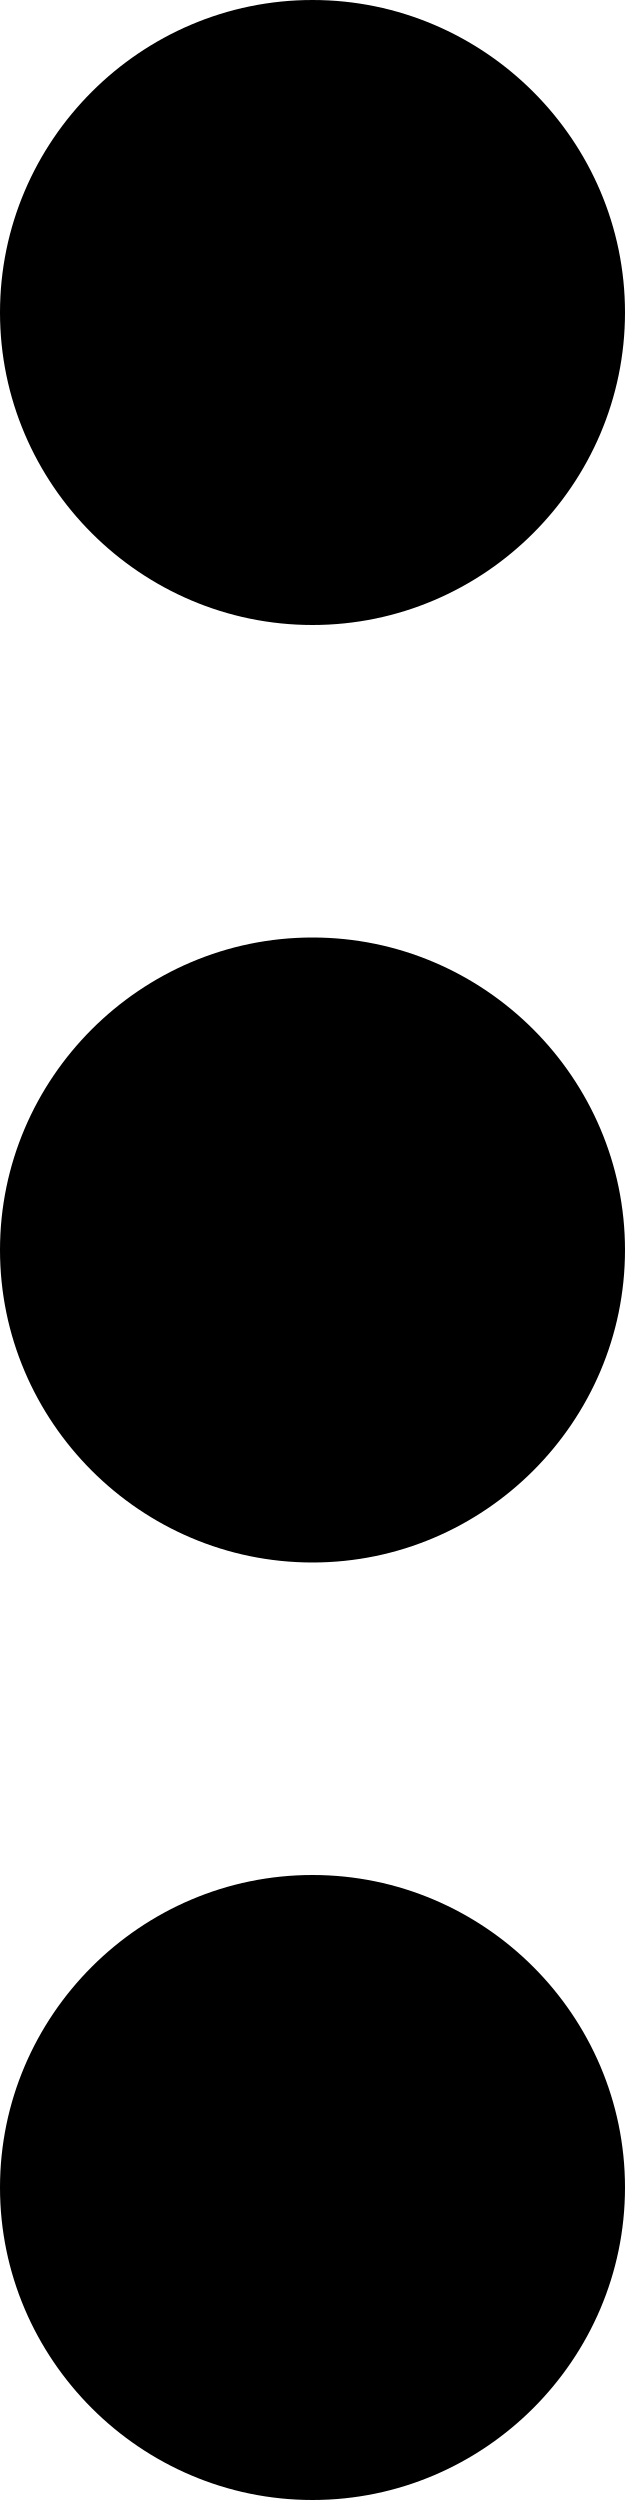
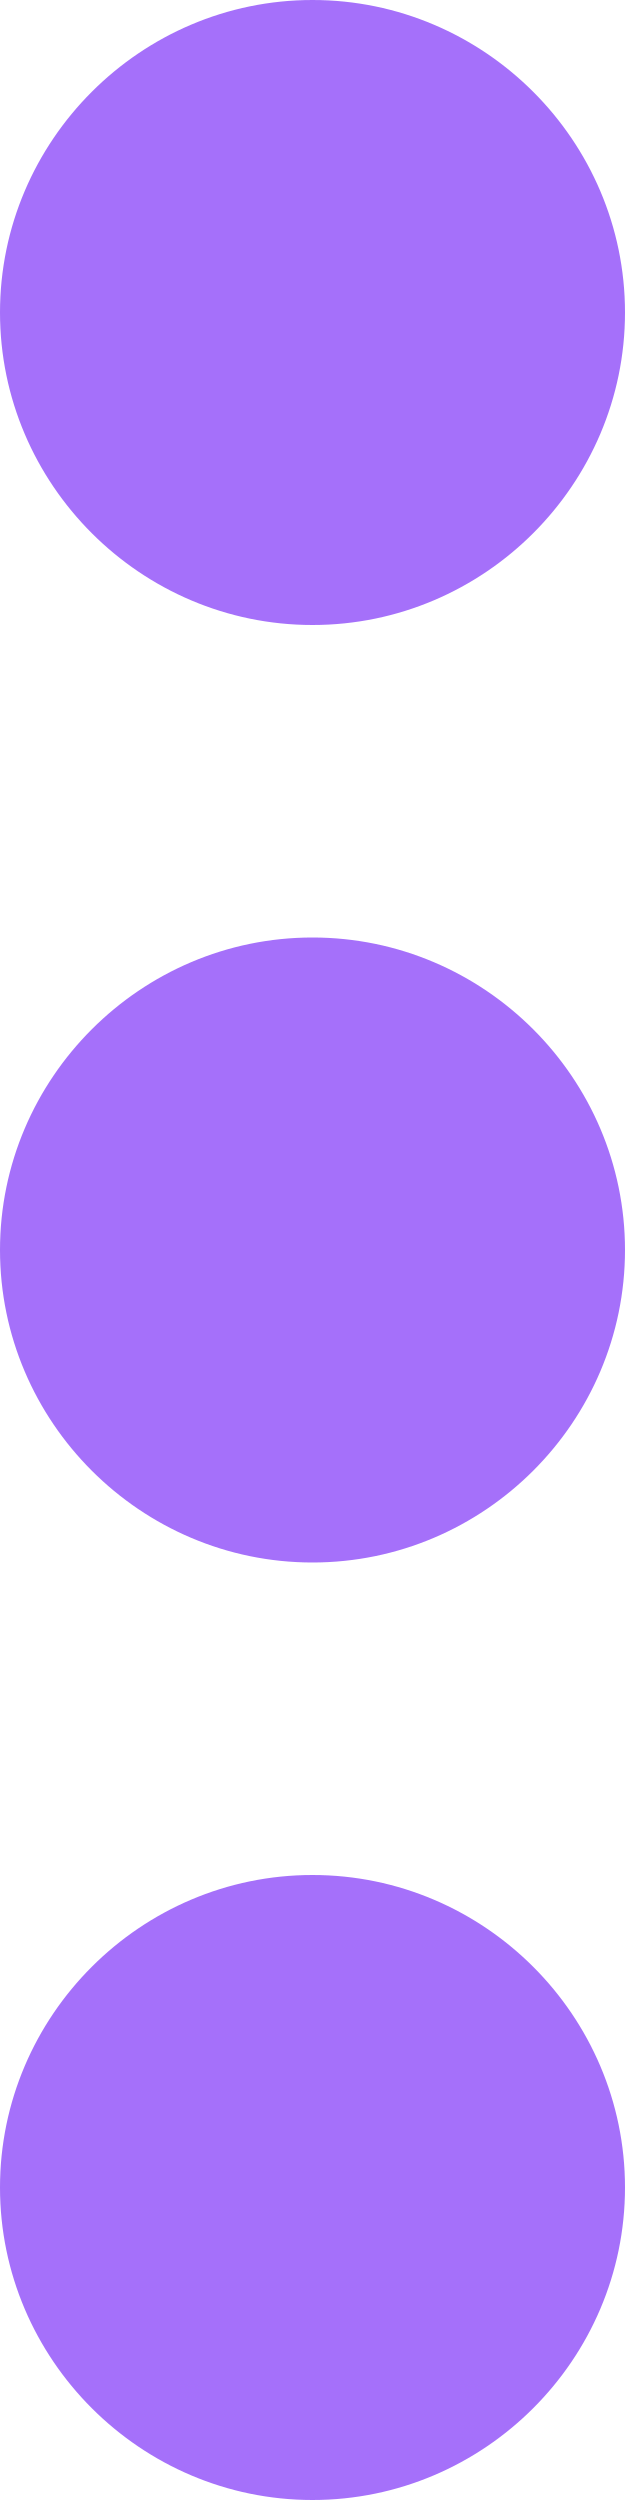
<svg xmlns="http://www.w3.org/2000/svg" width="4" height="16" viewBox="0 0 4 16" fill="none">
-   <path fill-rule="evenodd" clip-rule="evenodd" d="M2 4C3.1 4 4 3.1 4 2C4 0.9 3.1 0 2 0C0.9 0 0 0.9 0 2C0 3.1 0.9 4 2 4ZM2 6C0.9 6 0 6.9 0 8C0 9.1 0.9 10 2 10C3.1 10 4 9.1 4 8C4 6.9 3.1 6 2 6ZM2 12C0.9 12 0 12.9 0 14C0 15.1 0.9 16 2 16C3.1 16 4 15.1 4 14C4 12.9 3.1 12 2 12Z" fill="black" />
+   <path fill-rule="evenodd" clip-rule="evenodd" d="M2 4C3.1 4 4 3.1 4 2C4 0.9 3.1 0 2 0C0.9 0 0 0.9 0 2C0 3.1 0.9 4 2 4ZM2 6C0.9 6 0 6.9 0 8C0 9.1 0.9 10 2 10C3.1 10 4 9.1 4 8C4 6.9 3.1 6 2 6ZM2 12C0.9 12 0 12.9 0 14C0 15.1 0.9 16 2 16C3.1 16 4 15.1 4 14C4 12.9 3.1 12 2 12Z" fill="#a570fa" />
</svg>
